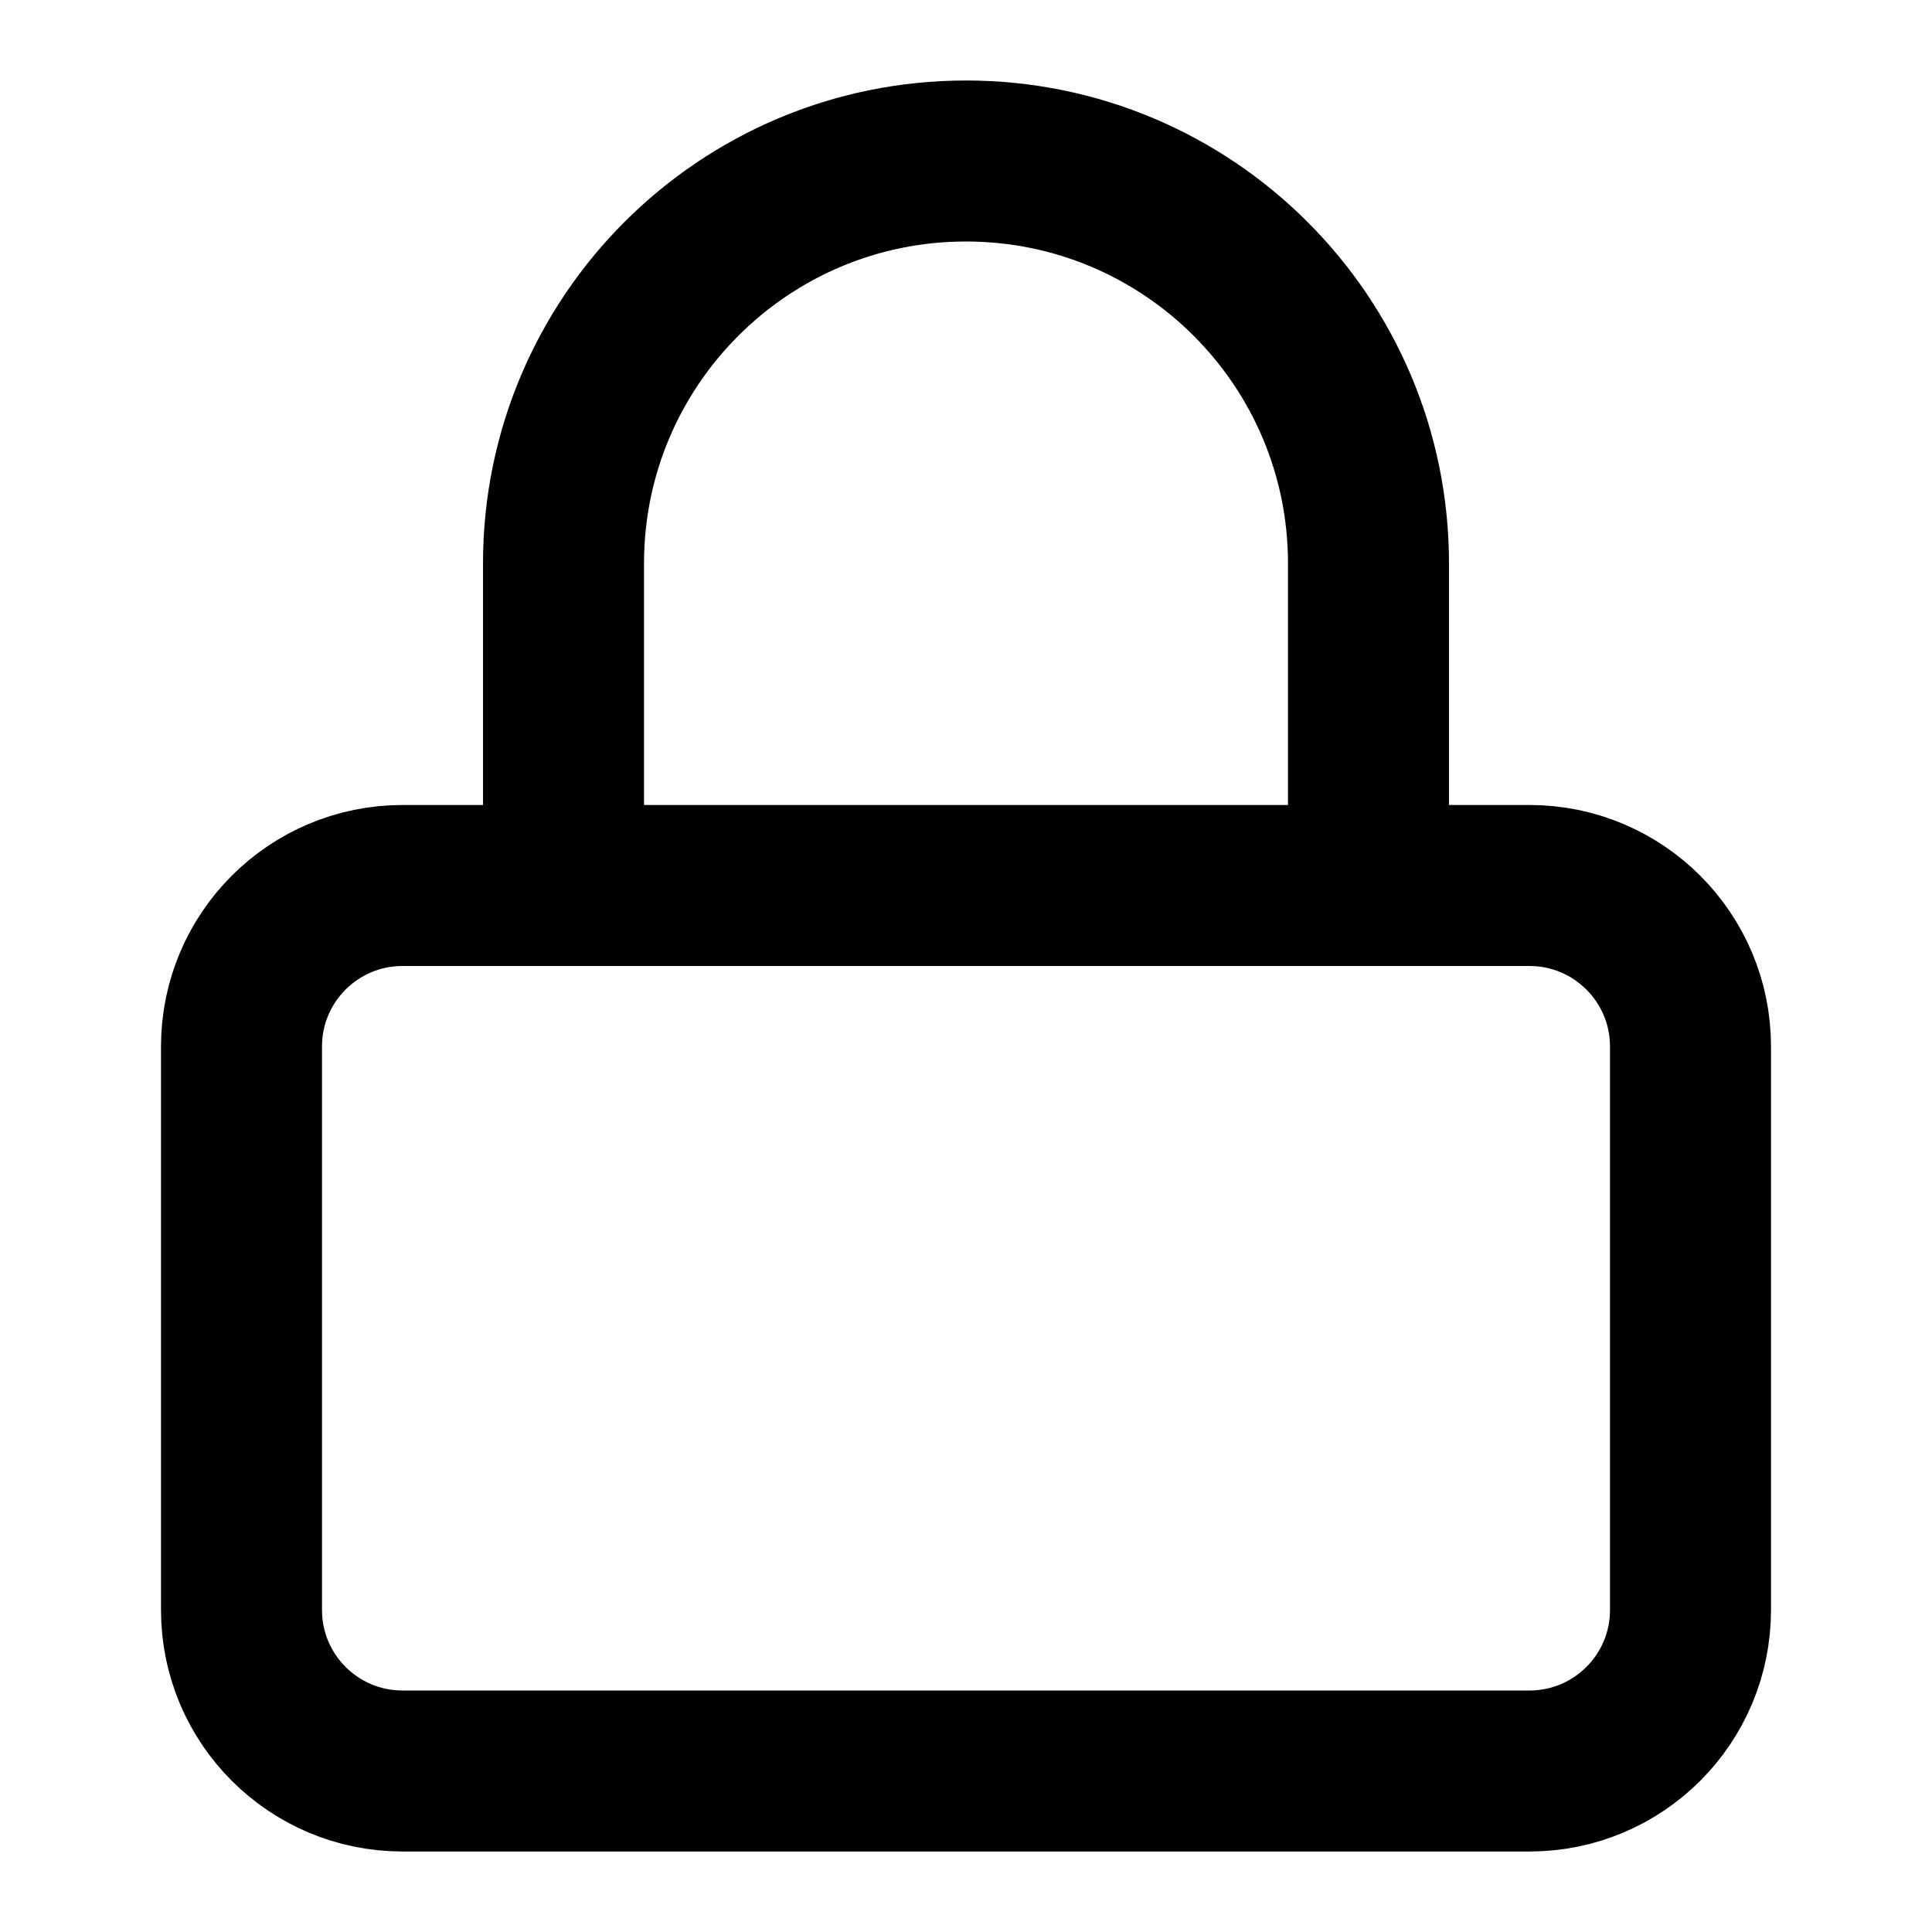
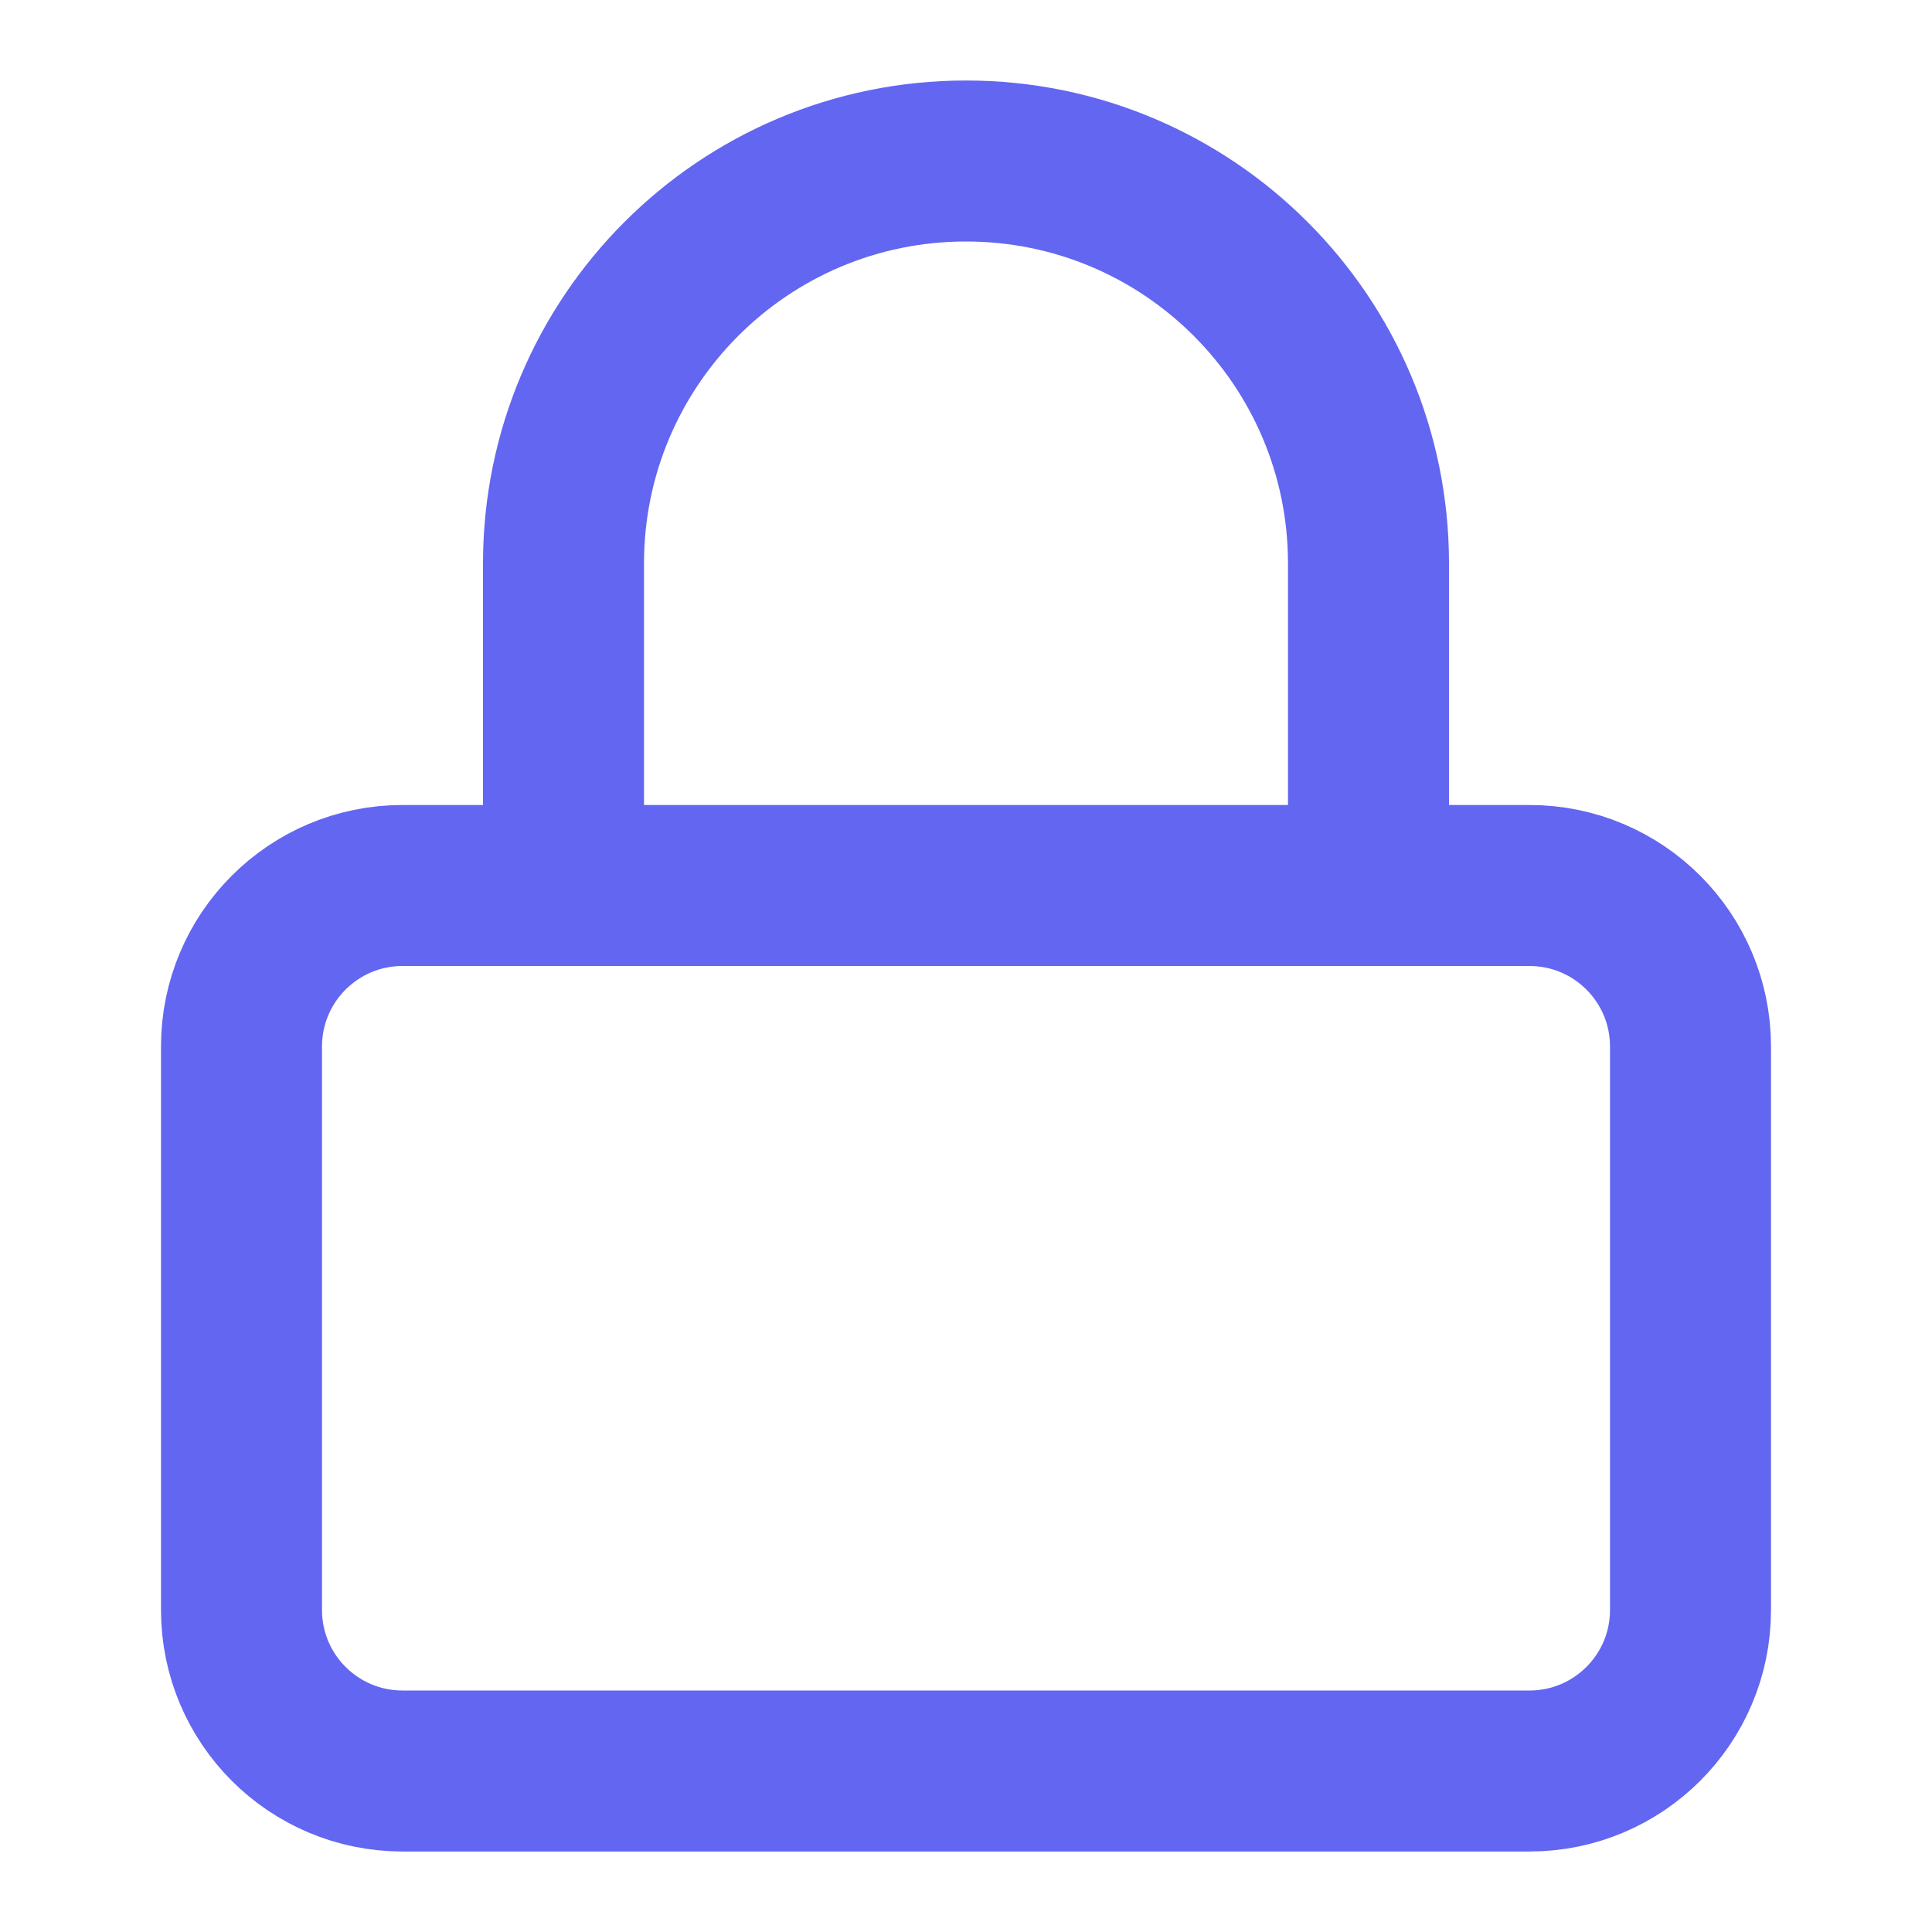
- <svg width="32" height="32" viewBox="0 0 24 24" fill="none" stroke="currentColor" stroke-width="2" stroke-linecap="round" stroke-linejoin="round">
-   <rect x="3" y="11" width="18" height="11" rx="2" ry="2" />
-   <path d="M7 11V7a5 5 0 0 1 10 0v4" />
+ <svg xmlns="http://www.w3.org/2000/svg" width="32" height="32" viewBox="0 0 24 24" fill="none">
+   <rect x="3" y="11" width="18" height="11" rx="2" ry="2" stroke="#6366f1" stroke-width="2" fill="none" />
+   <path d="M7 11V7a5 5 0 0 1 10 0v4" stroke="#6366f1" stroke-width="2" stroke-linecap="round" stroke-linejoin="round" fill="none" />
</svg>
